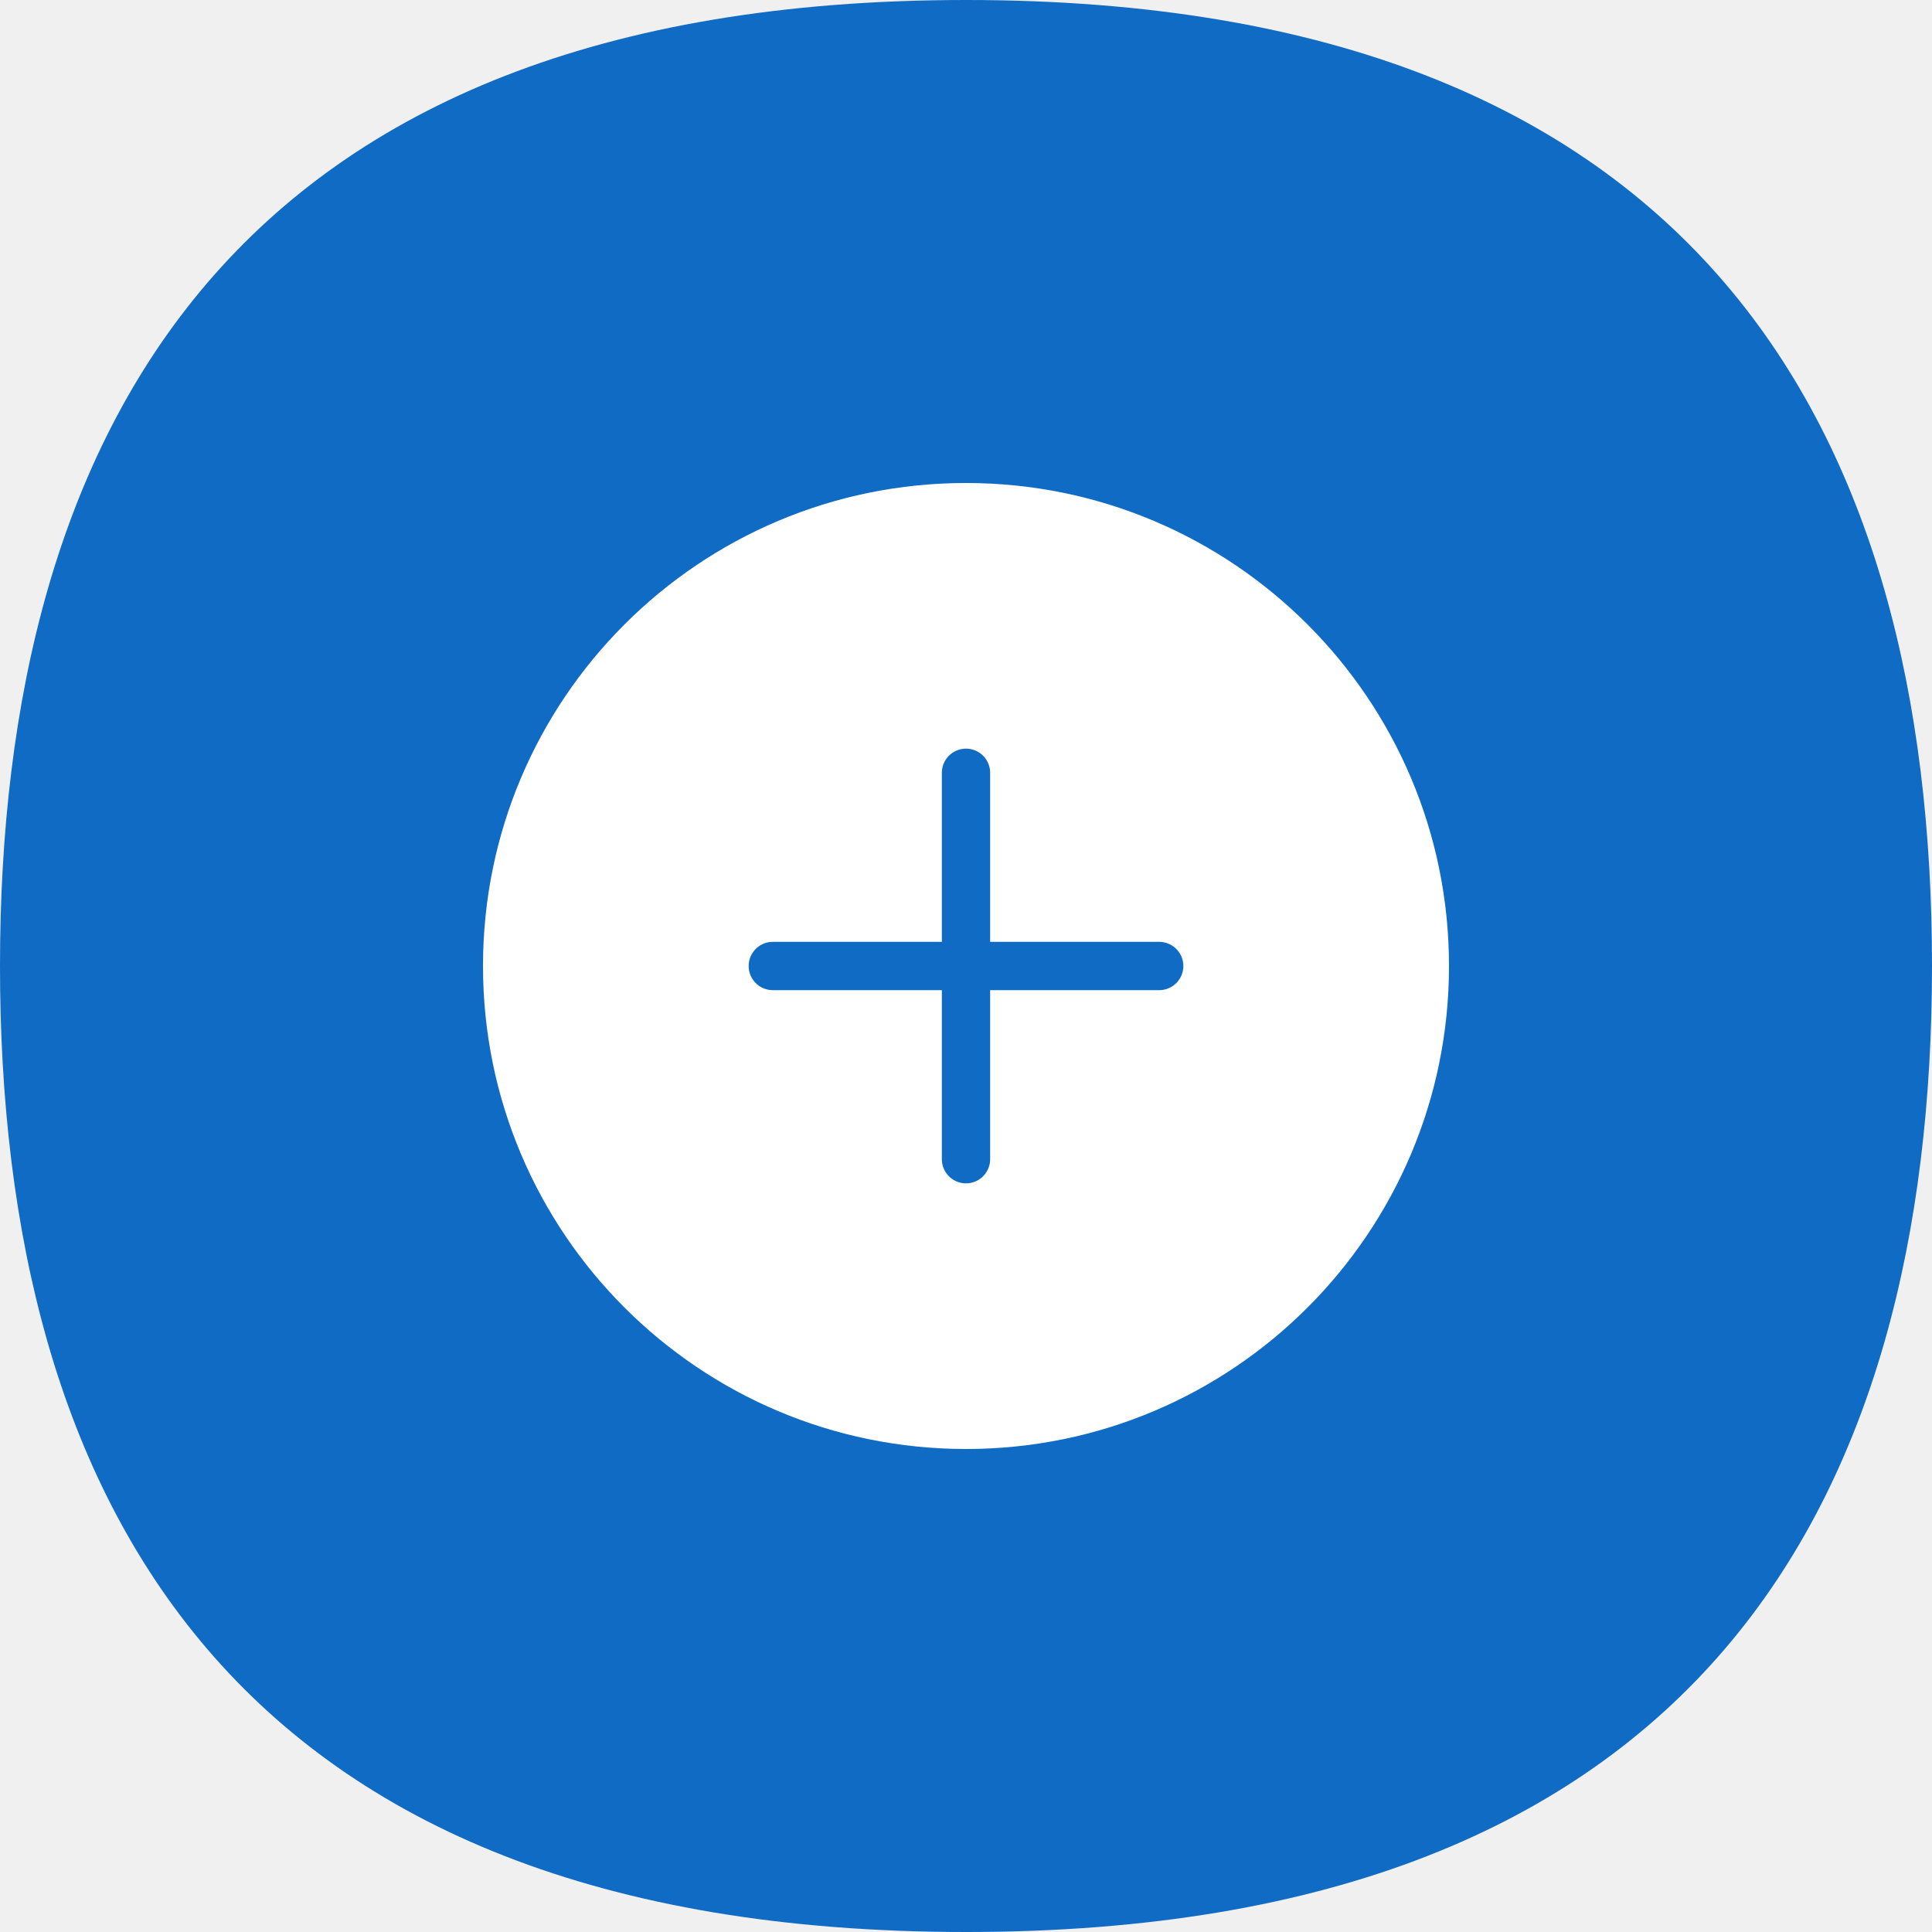
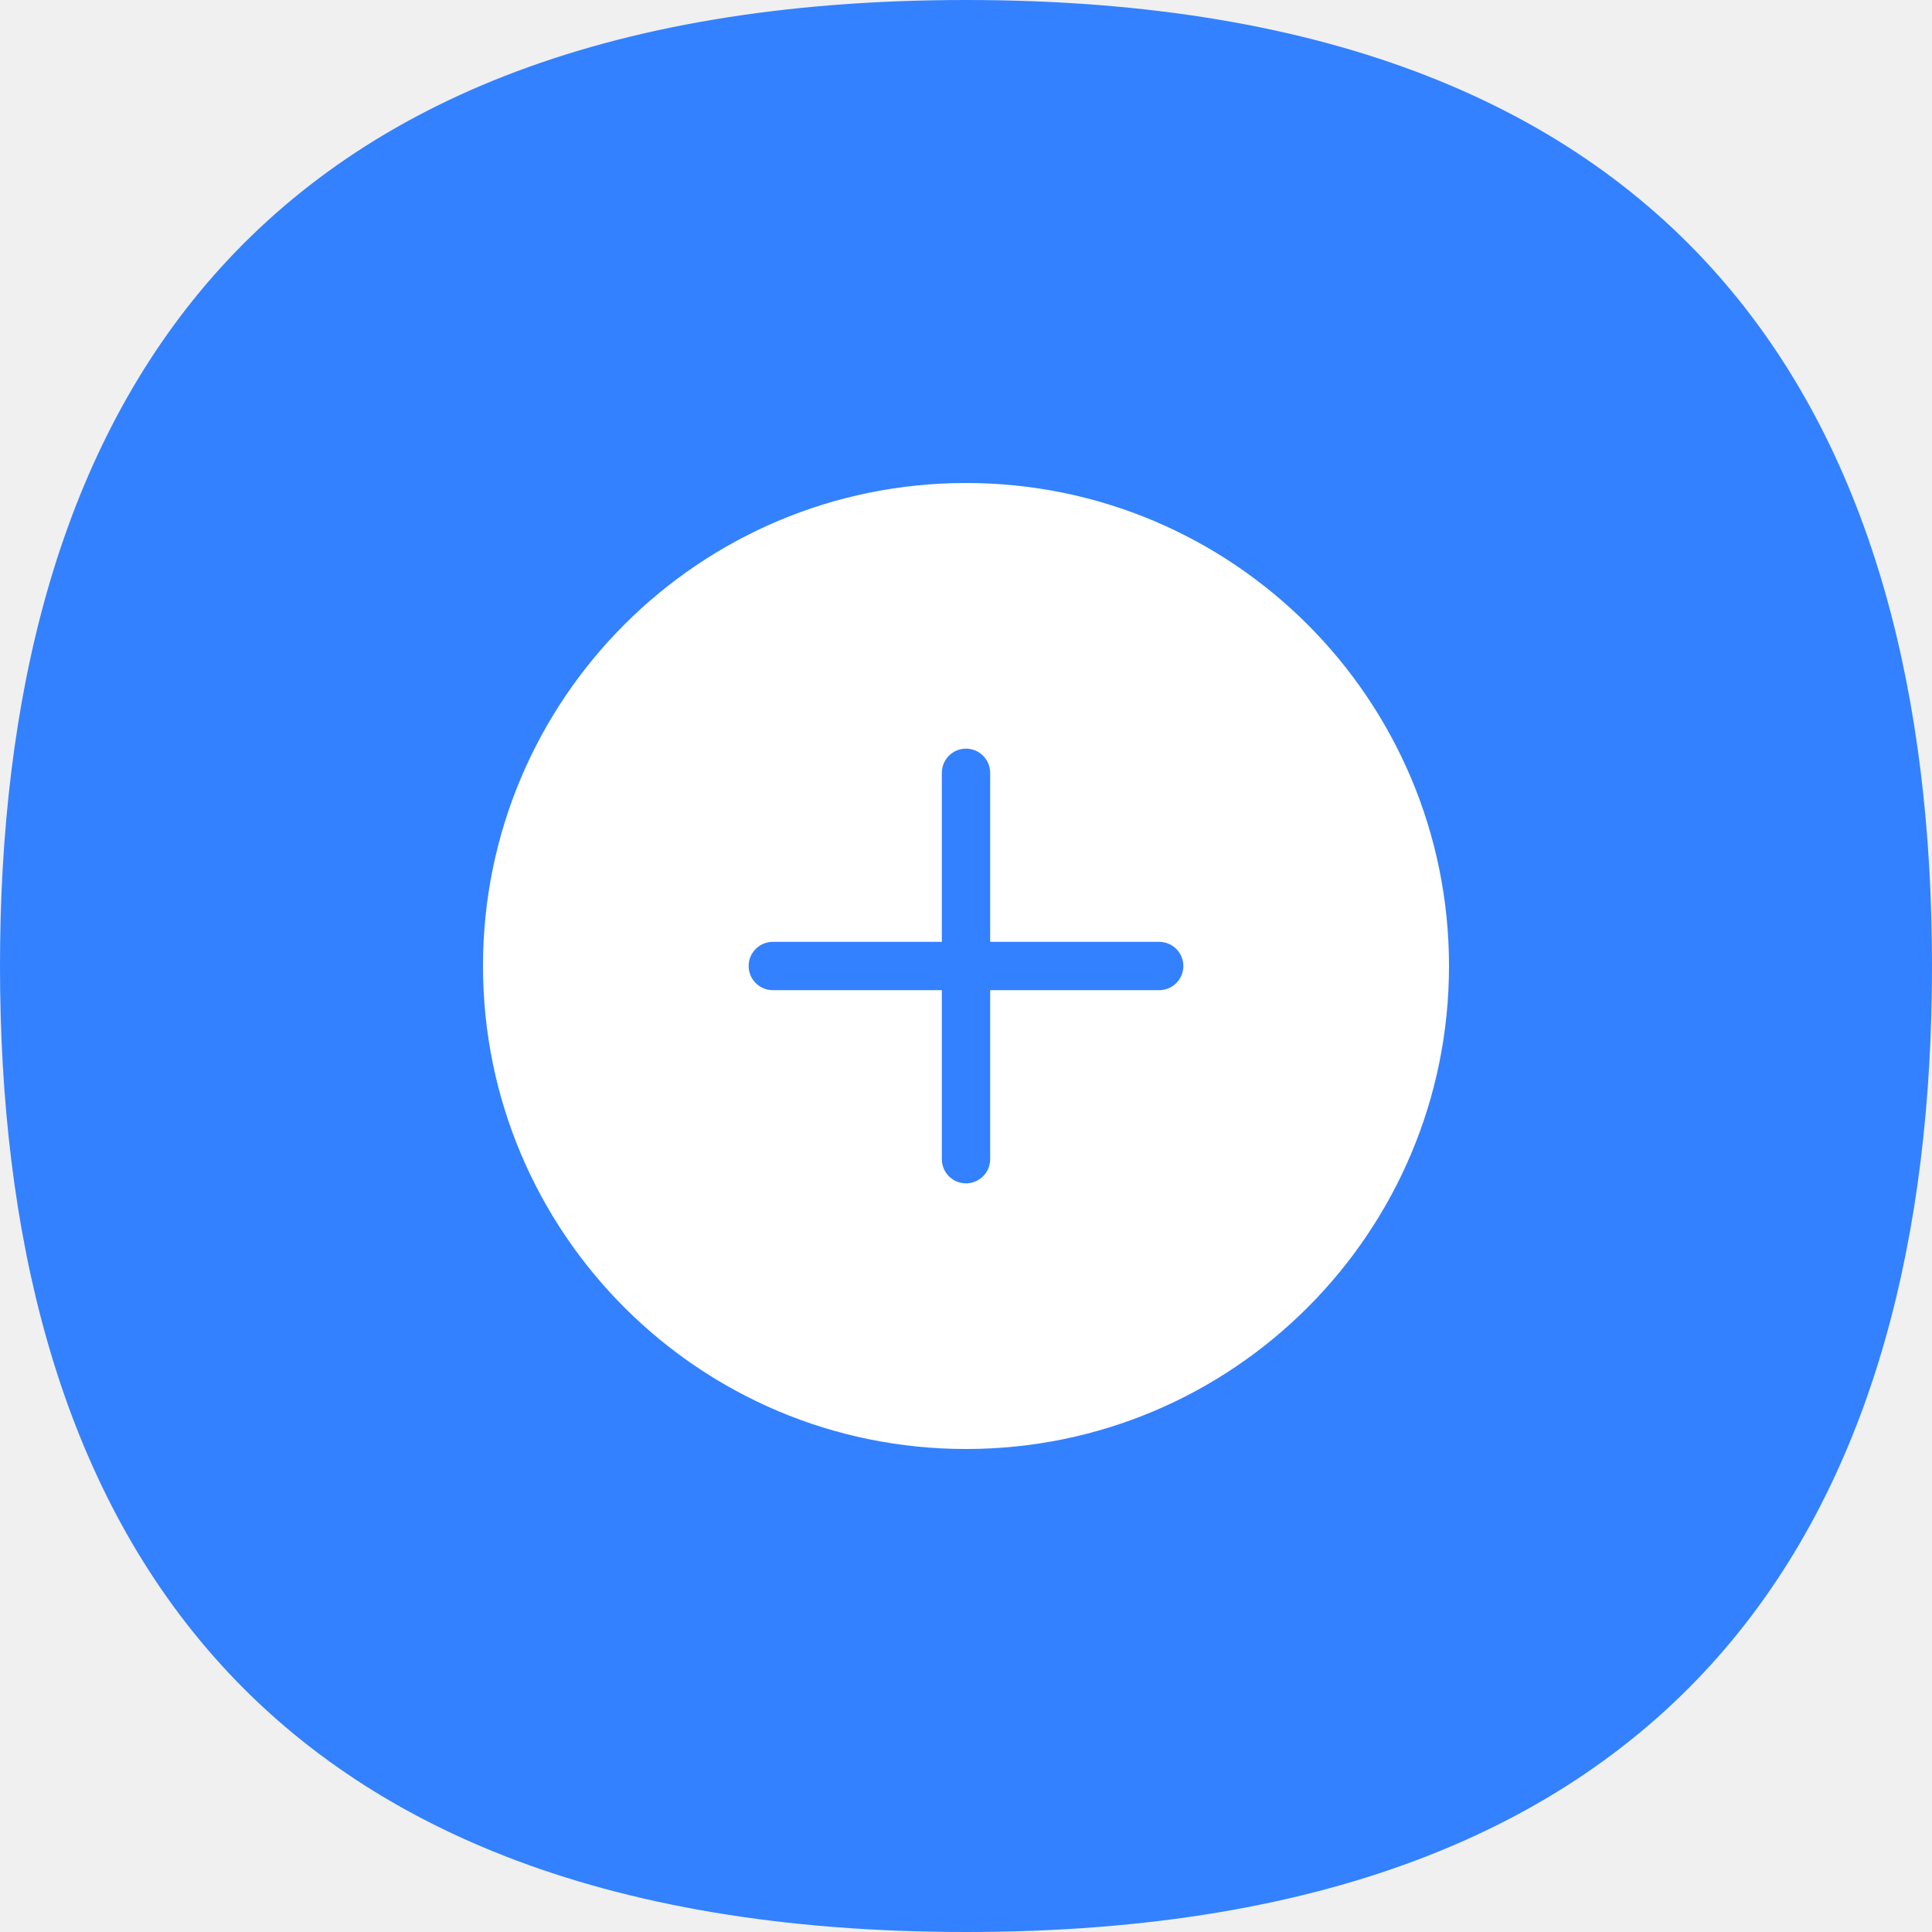
<svg xmlns="http://www.w3.org/2000/svg" width="80px" height="80px" viewBox="0 0 80 80" version="1.1">
  <g id="页面-4" stroke="none" stroke-width="1" fill="none" fill-rule="evenodd">
    <g id="Whiteboard-Guidelines" transform="translate(-520, -424)">
      <g id="create" transform="translate(520, 424)">
-         <path d="M40,80 C70.448,80 80,62.091 80,40 C80,17.909 70.448,0 40,0 C9.552,0 0,17.909 0,40 C0,62.091 9.552,80 40,80 Z" id="Mask" fill="#106BC5" />
+         <path d="M40,80 C70.448,80 80,62.091 80,40 C80,17.909 70.448,0 40,0 C9.552,0 0,17.909 0,40 C0,62.091 9.552,80 40,80 Z" id="Mask" fill="#3381FF" />
        <circle id="椭圆形" fill="#FFFFFF" cx="40" cy="40" r="20" />
-         <line x1="32" y1="40" x2="48" y2="40" id="路径-45" stroke="#106BC5" stroke-width="2" stroke-linecap="round" stroke-linejoin="round" />
-         <line x1="40" y1="32" x2="40" y2="48" id="路径-45" stroke="#106BC5" stroke-width="2" stroke-linecap="round" stroke-linejoin="round" />
+         <line x1="32" y1="40" x2="48" y2="40" id="路径-45" stroke="#3381FF" stroke-width="2" stroke-linecap="round" stroke-linejoin="round" />
+         <line x1="40" y1="32" x2="40" y2="48" id="路径-45" stroke="#3381FF" stroke-width="2" stroke-linecap="round" stroke-linejoin="round" />
      </g>
    </g>
  </g>
</svg>
